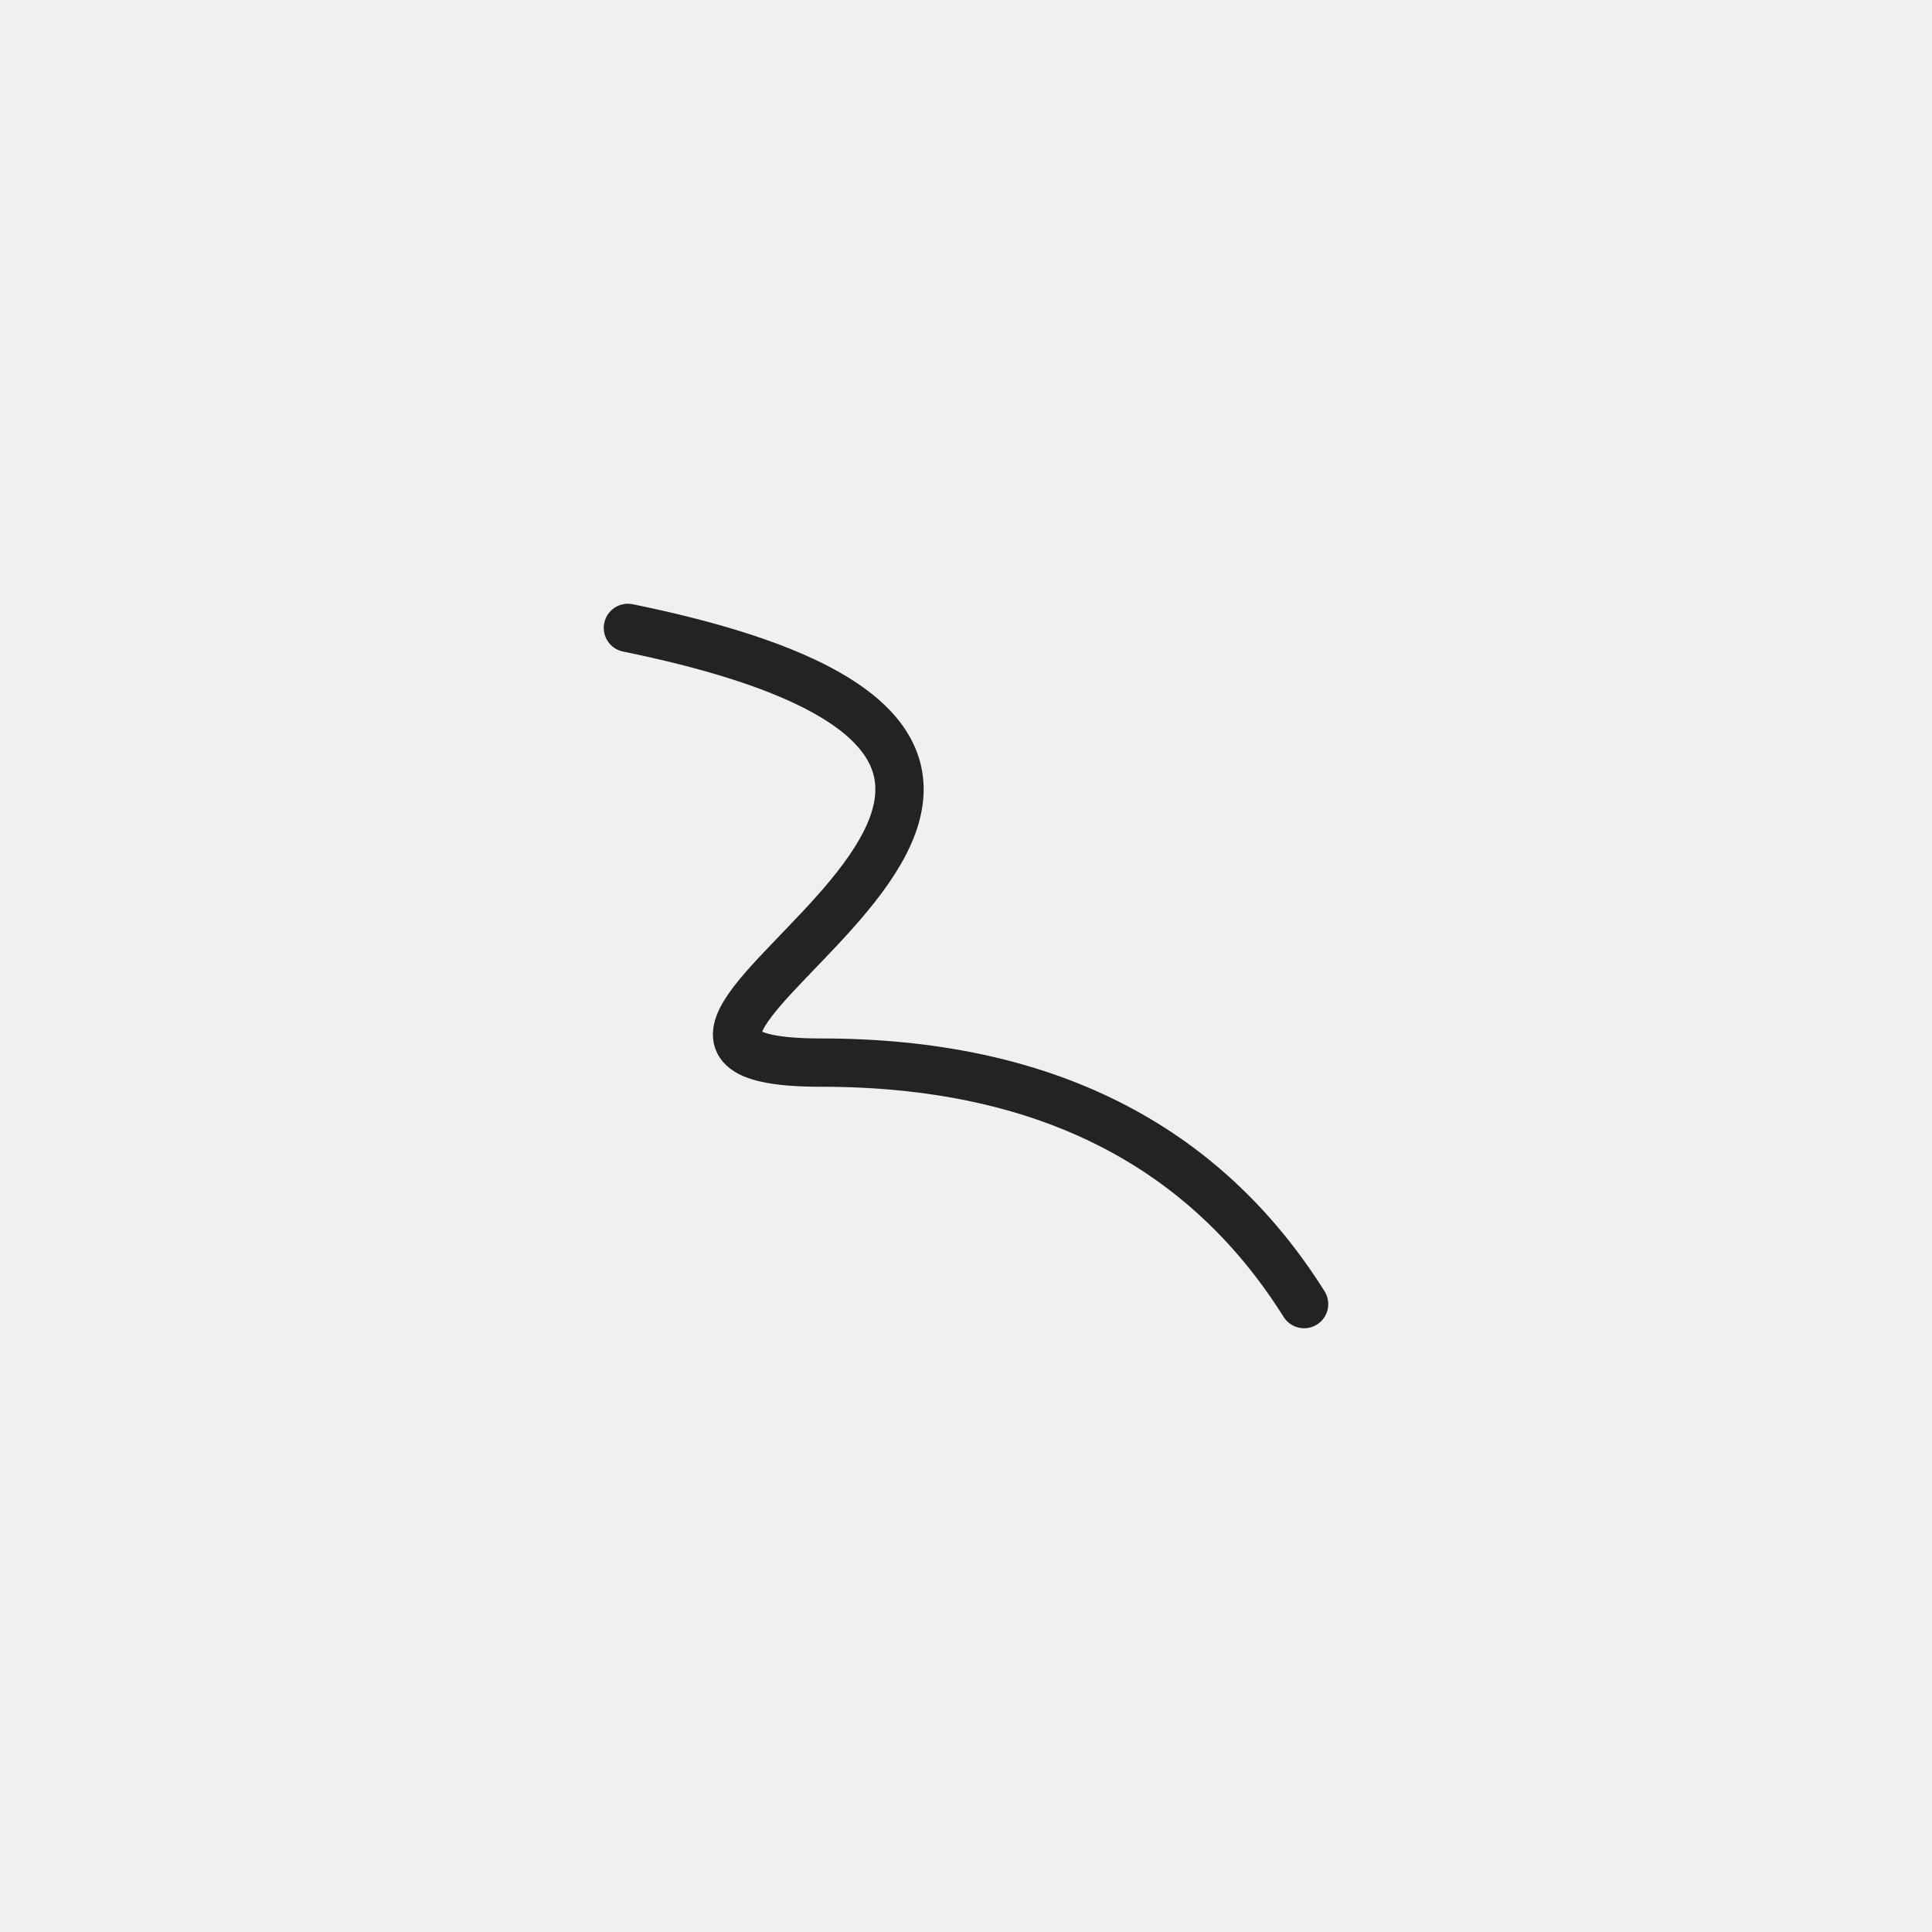
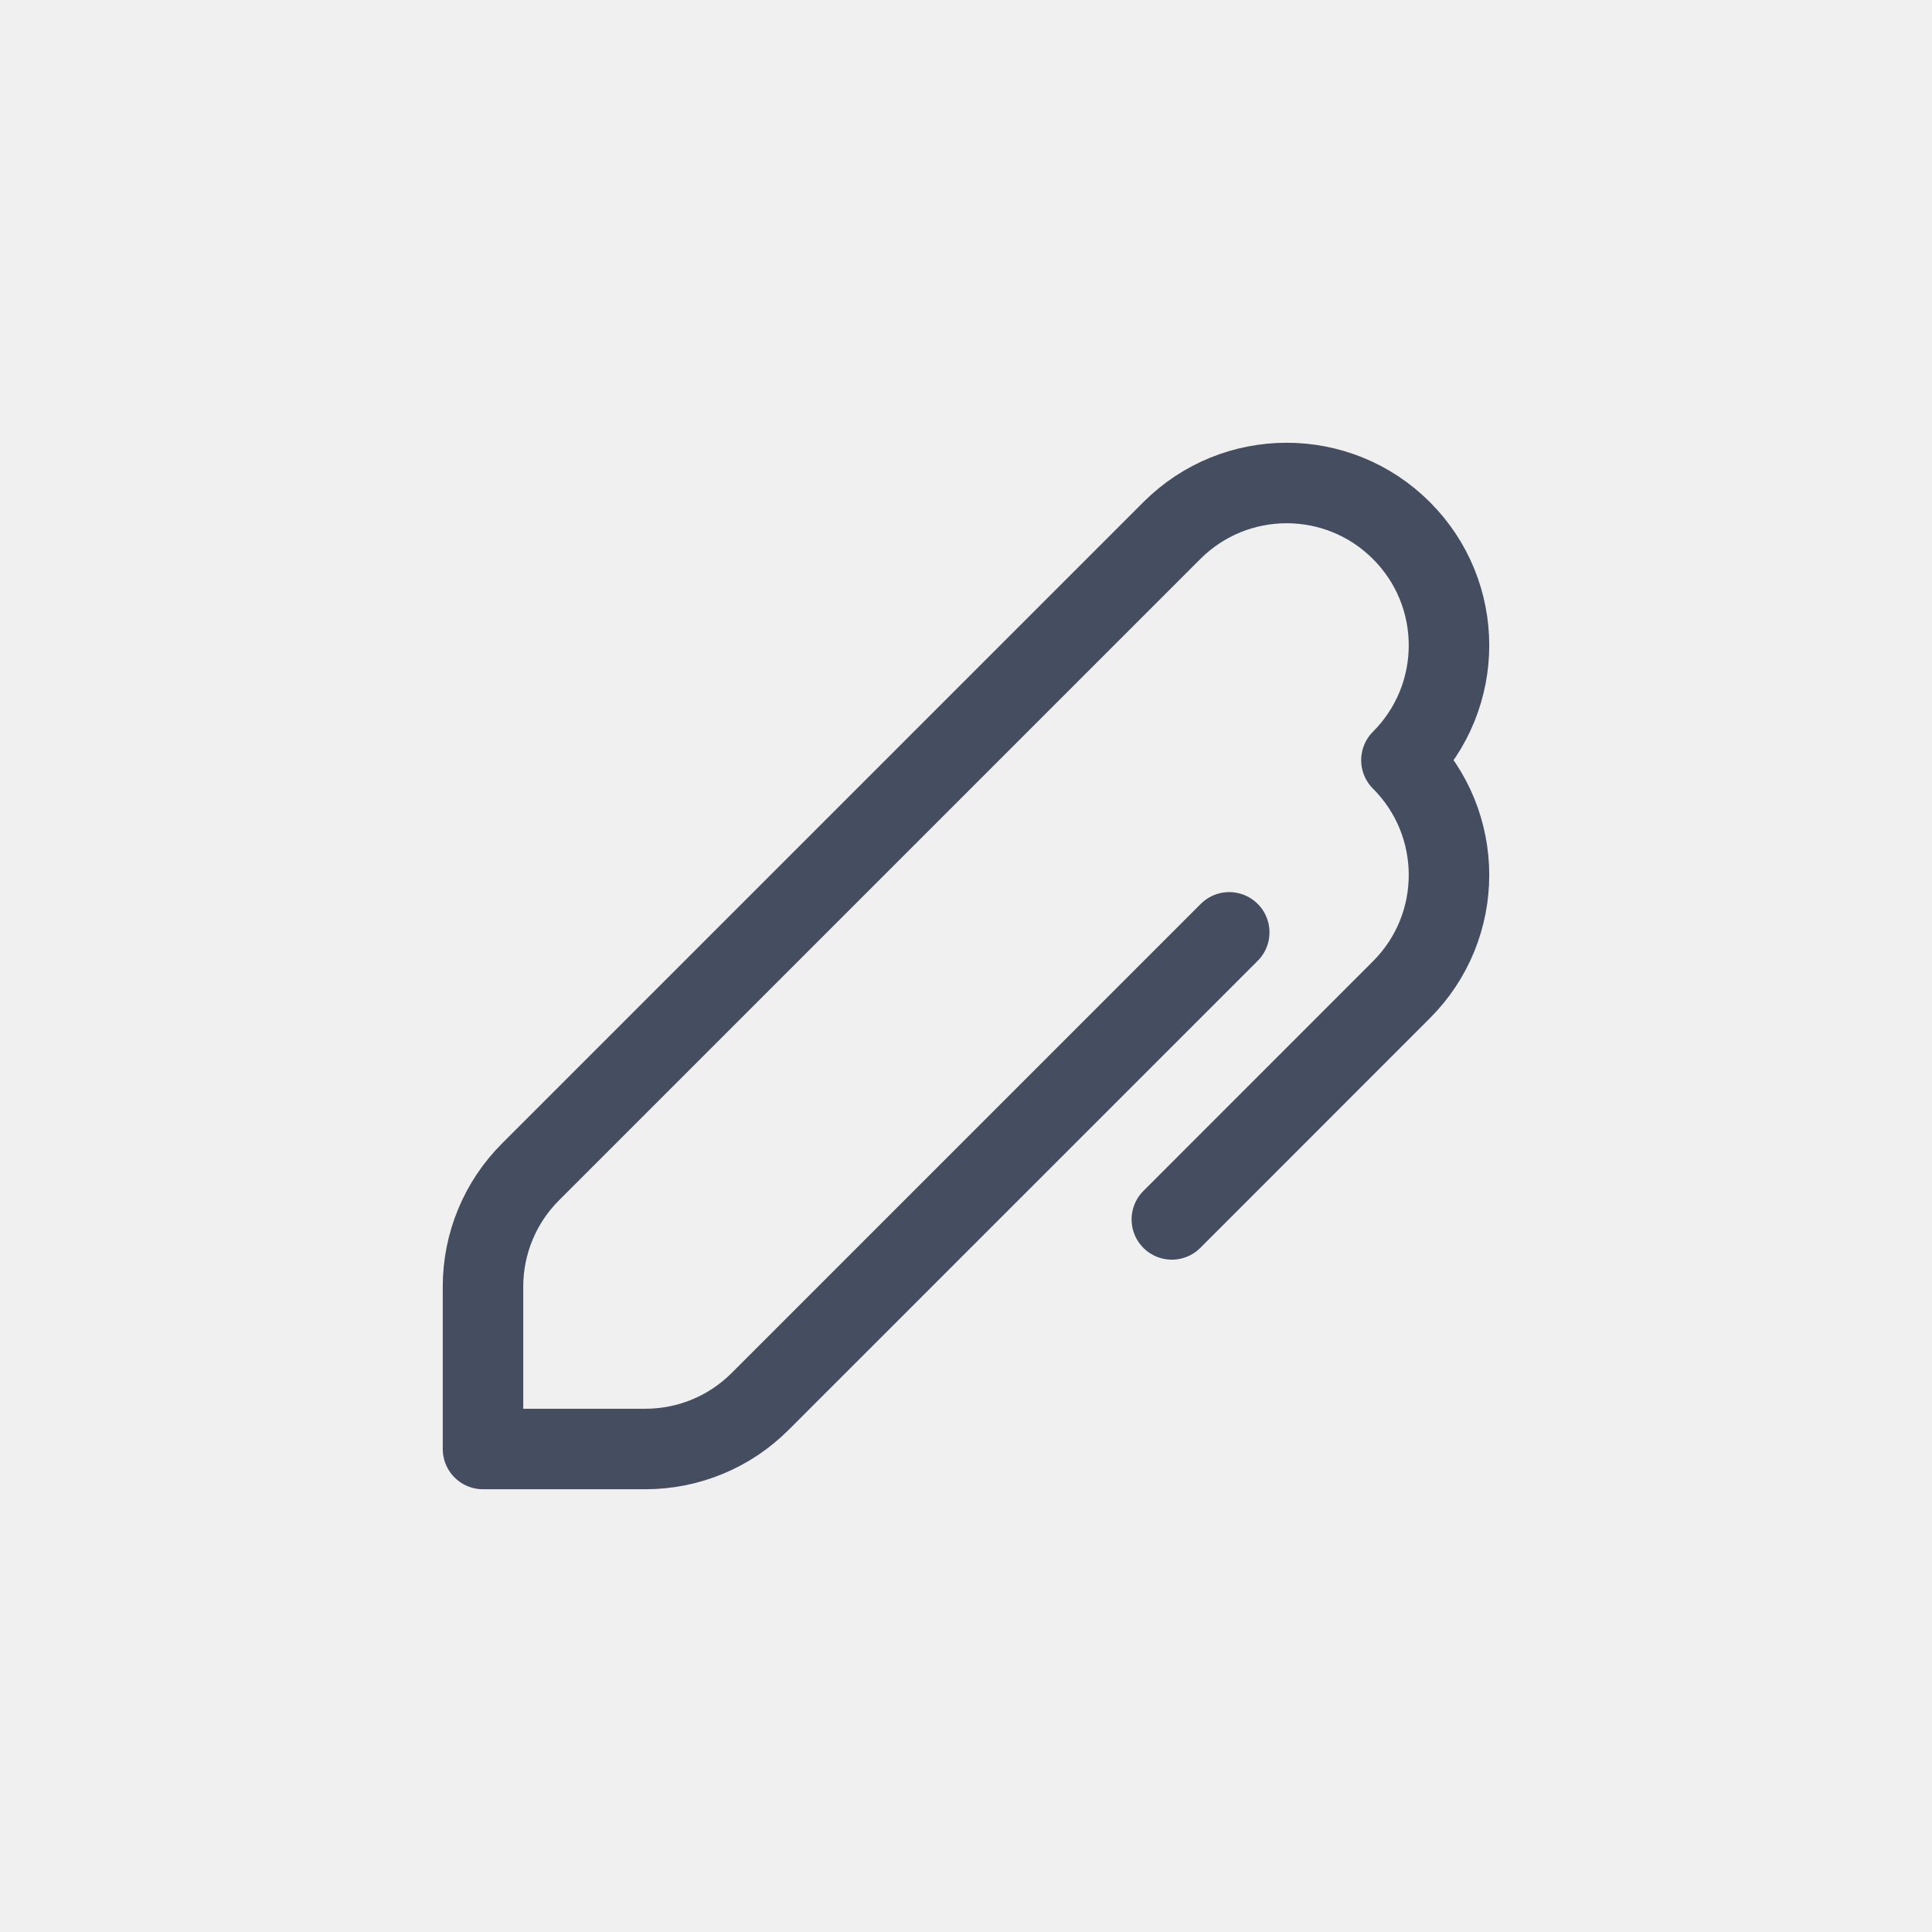
- <svg xmlns="http://www.w3.org/2000/svg" width="40px" height="40px" viewBox="0 0 40 40" version="1.1">
-   <g id="页面-4" stroke="none" stroke-width="1" fill="none" fill-rule="evenodd">
-     <g id="Whiteboard-Guidelines" transform="translate(-168, -216)">
-       <g id="pen" transform="translate(168, 216)">
-         <rect id="矩形备份-40" fill="#FFFFFF" opacity="0.01" x="0" y="0" width="40" height="40" rx="2" />
-         <path d="M13,27 C15.095,23.667 18.429,22 23,22 C29.857,22 13.286,15.8 27,13" id="路径-5备份" stroke="#212324" stroke-linecap="round" stroke-linejoin="round" transform="translate(20, 20) scale(-1, 1) translate(-20, -20) " />
+ <svg xmlns="http://www.w3.org/2000/svg" width="24px" height="24px" viewBox="0 0 24 24" version="1.1">
+   <g id="页面-1" stroke="none" stroke-width="1" fill="none" fill-rule="evenodd" stroke-linecap="round" stroke-linejoin="round">
+     <g id="切图" transform="translate(-8, -44)" stroke="#444E60">
+       <g id="folder备份" transform="translate(8, 44)">
+         <path d="M15.27,11.582 L9.443,17.409 C9.065,17.788 8.552,18 8.017,18 L6,18 L6,18 L6,15.983 C6,15.448 6.212,14.935 6.591,14.557 L14.557,6.591 C15.345,5.803 16.622,5.803 17.409,6.591 C18.197,7.378 18.197,8.655 17.409,9.443 L17.409,9.443 L17.409,9.443 C18.197,10.231 18.197,11.508 17.409,12.295 L14.557,15.148 L14.557,15.148" id="路径" />
      </g>
    </g>
  </g>
</svg>
